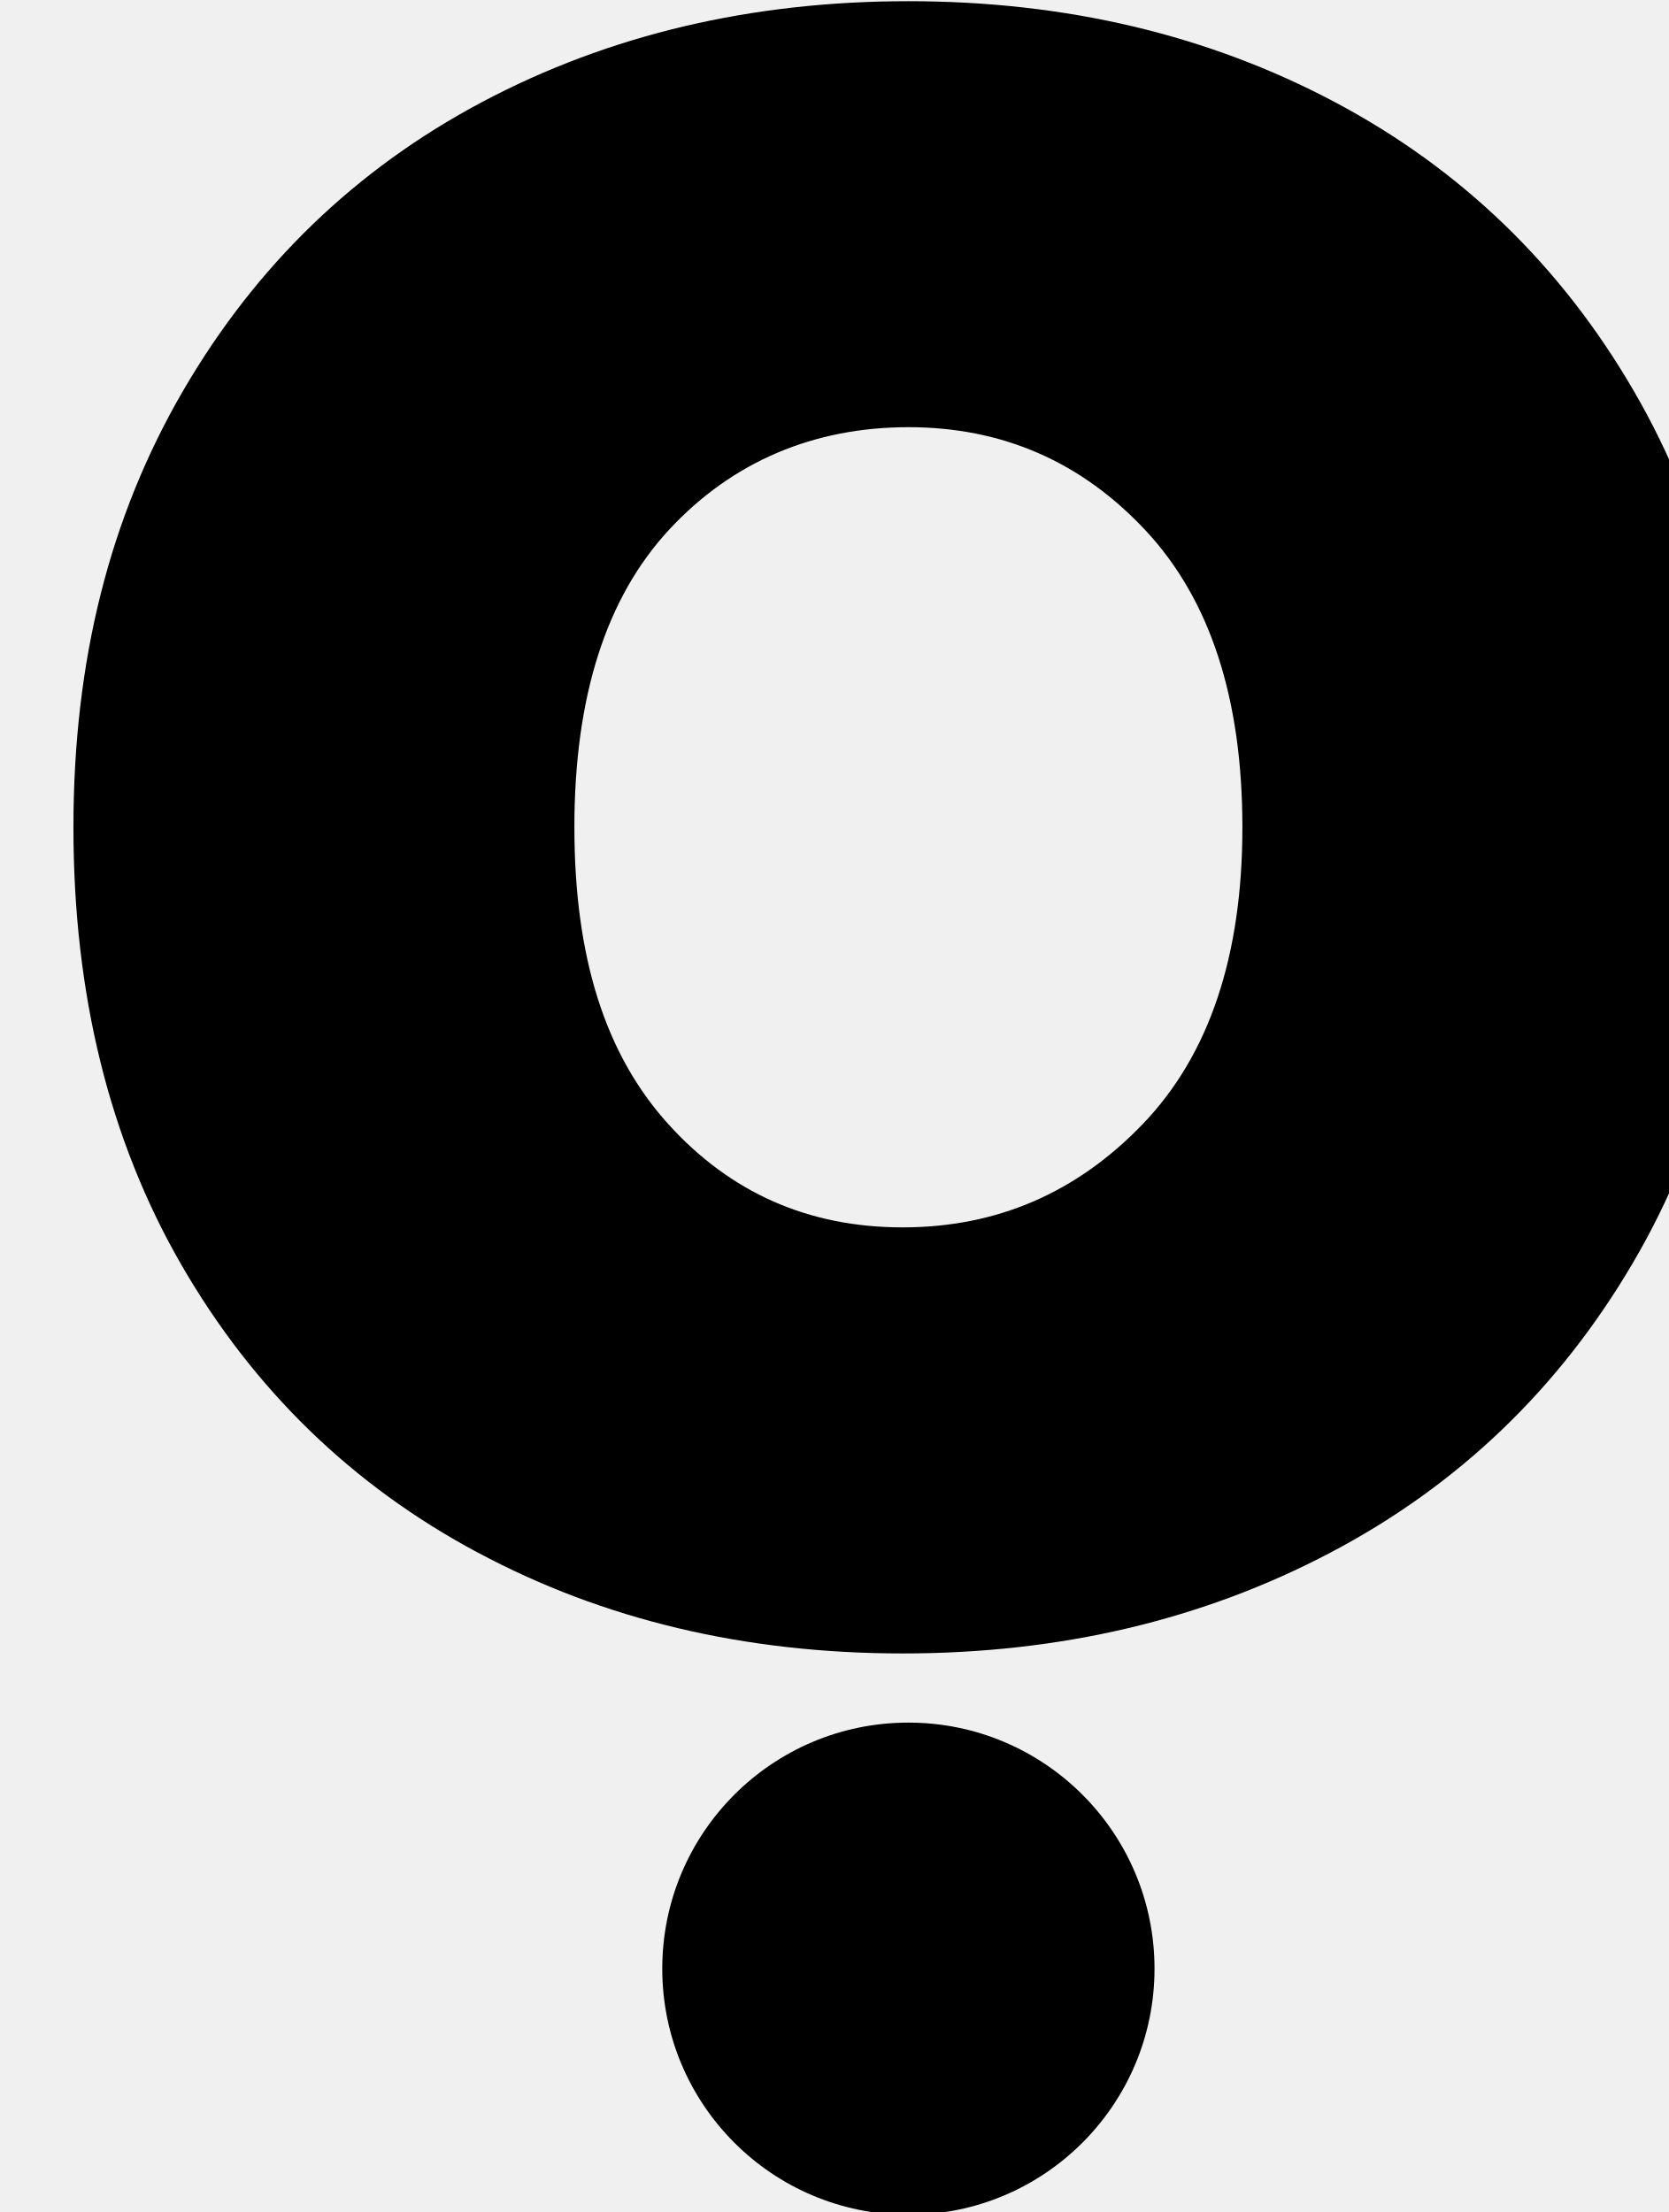
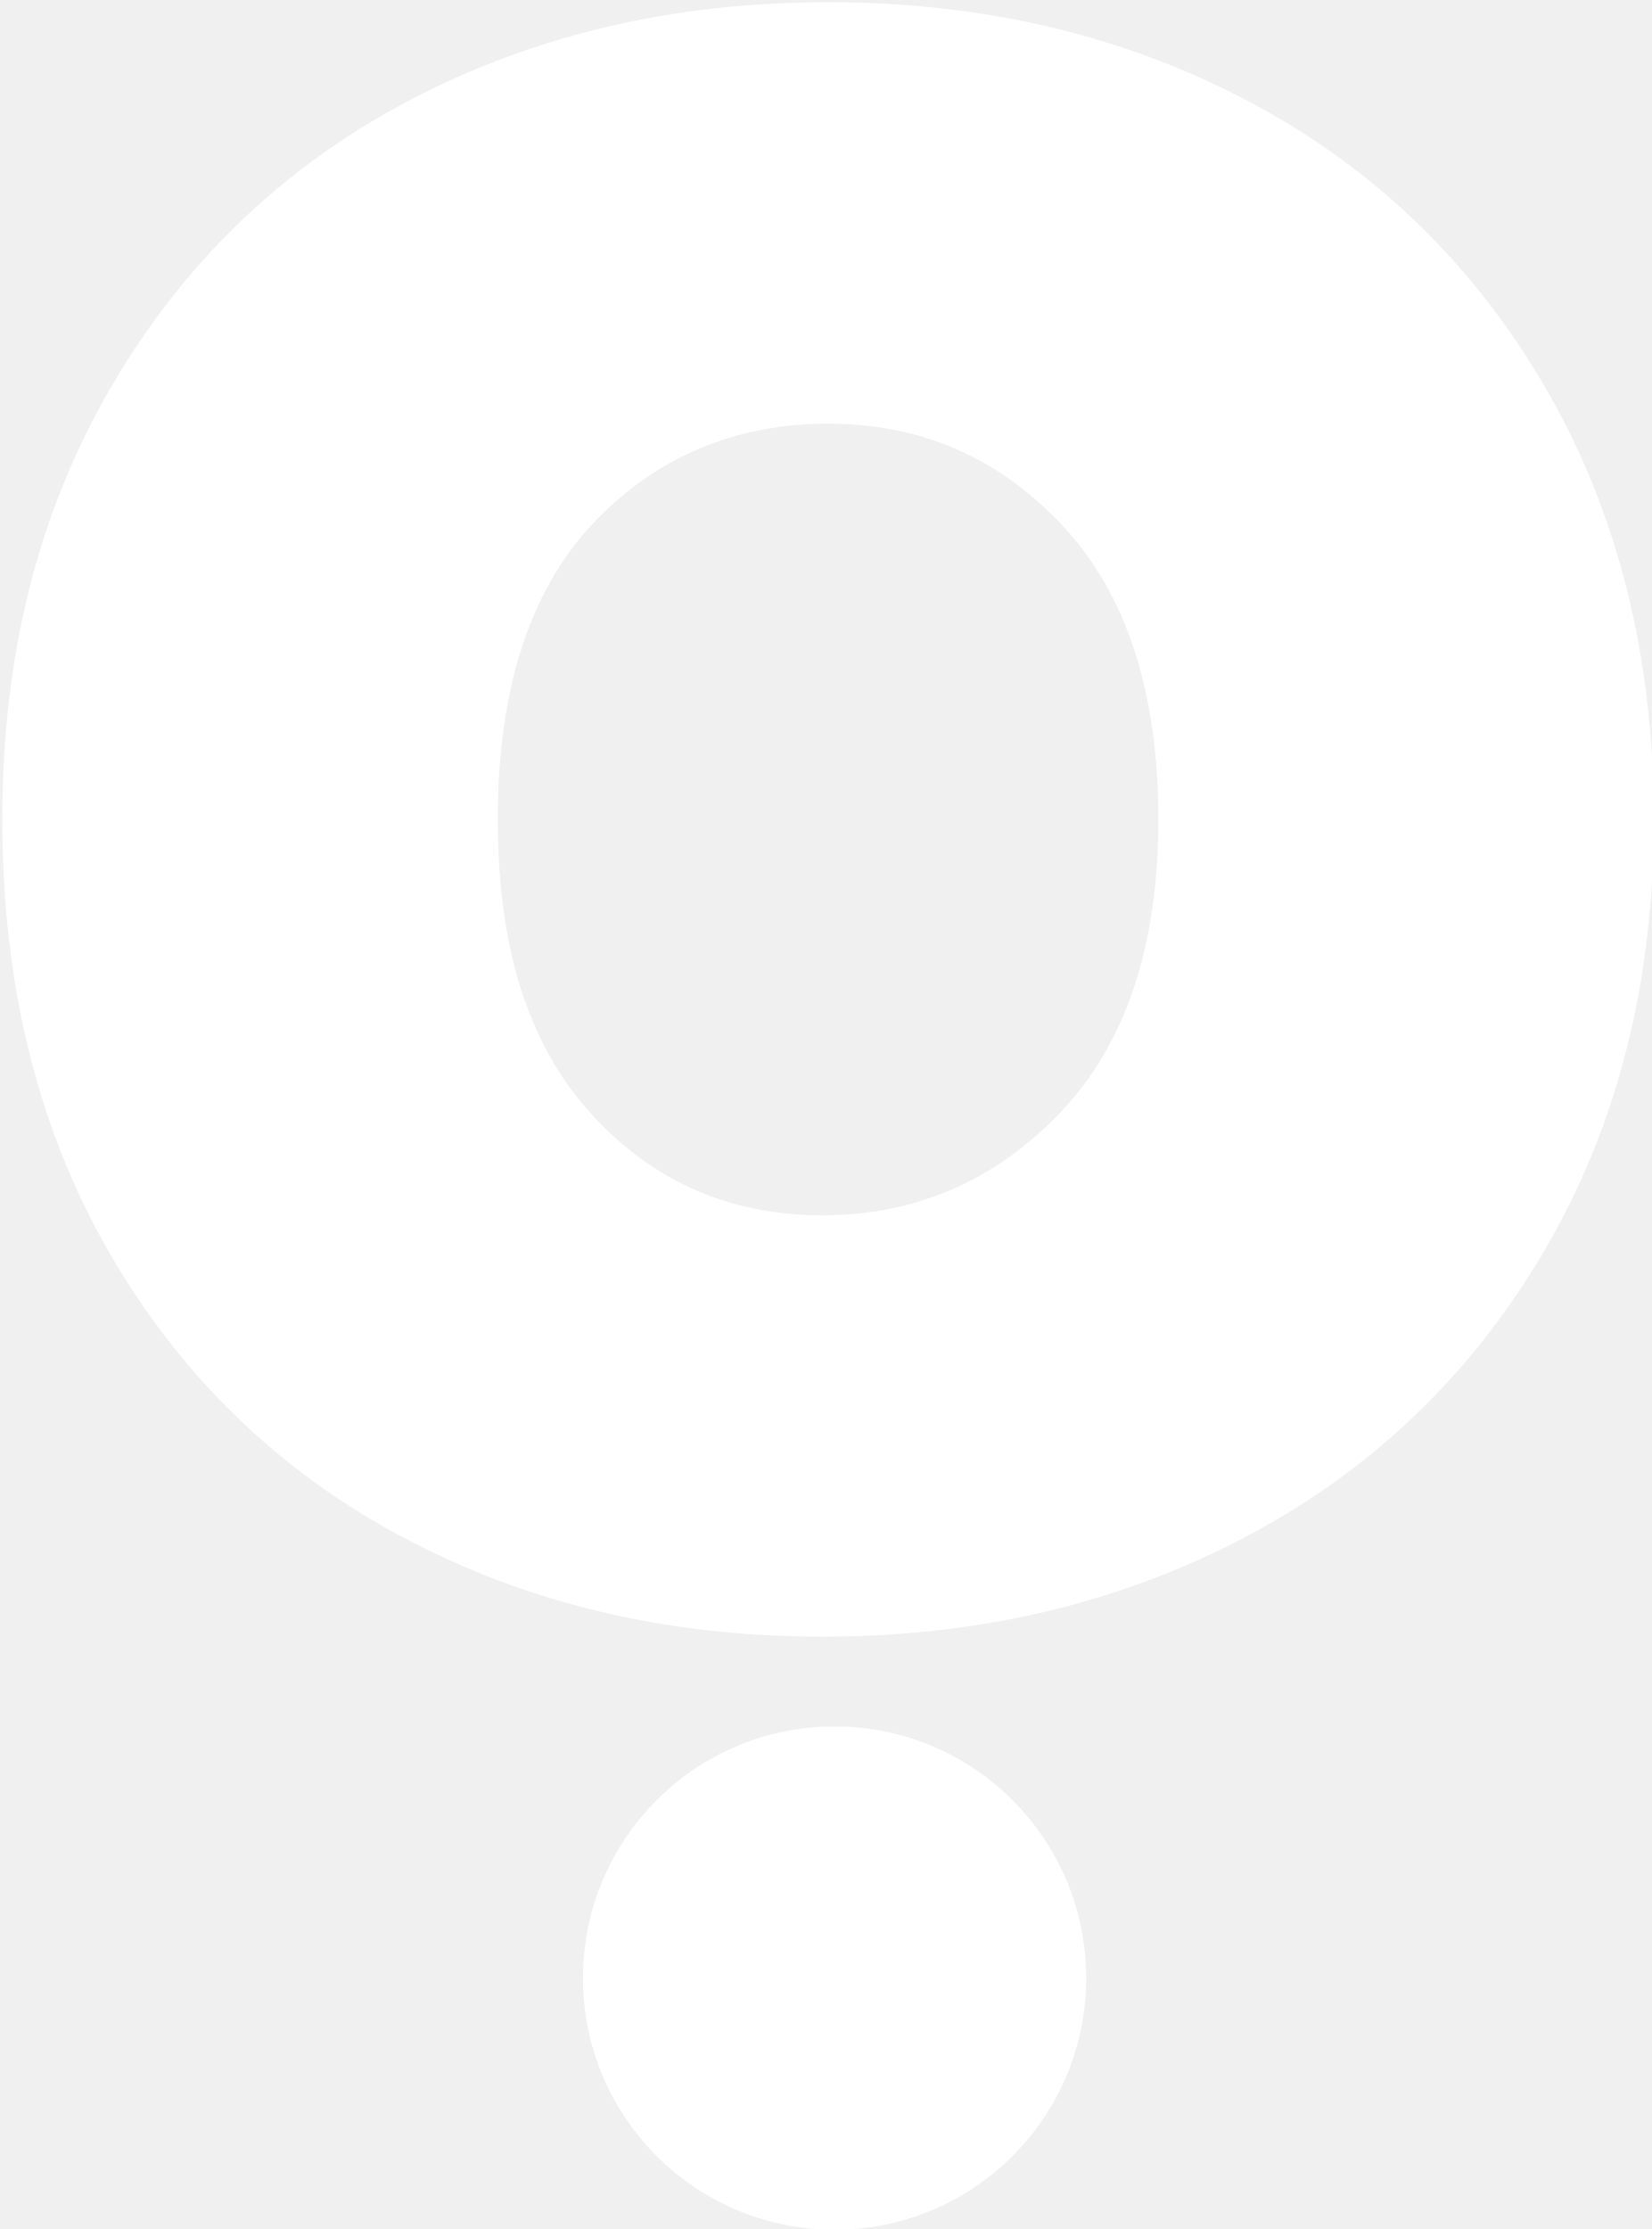
- <svg xmlns="http://www.w3.org/2000/svg" id="Layer_1" data-name="Layer 1" viewBox="332.41 180.43 180.24 238.92">
+ <svg xmlns="http://www.w3.org/2000/svg" id="Layer_1" data-name="Layer 1" viewBox="342.00 191.25 157.50 212.50">
  <defs>
-     
+     <style>
+       .cls-1 {
+         fill: #ffffff;
+       }
+     </style>
  </defs>
-   <path class="cls-1" d="M384.03,348.14c-13.58-7.25-24.25-17.62-32.03-31.09-7.77-13.47-11.66-29.23-11.66-47.26s3.93-33.53,11.81-47.1c7.88-13.57,18.66-23.99,32.34-31.25,13.68-7.25,29.02-10.88,46.02-10.88s32.34,3.63,46.02,10.88c13.68,7.26,24.46,17.67,32.34,31.25,7.88,13.58,11.82,29.28,11.82,47.1s-3.99,33.53-11.97,47.1c-7.98,13.58-18.86,24-32.65,31.25-13.79,7.26-29.18,10.88-46.17,10.88s-32.29-3.62-45.86-10.88ZM455.85,301.81c7.15-7.46,10.73-18.14,10.73-32.02s-3.47-24.56-10.42-32.03c-6.95-7.46-15.5-11.19-25.65-11.19s-18.97,3.68-25.81,11.04c-6.84,7.36-10.26,18.09-10.26,32.18s3.37,24.56,10.11,32.02c6.73,7.46,15.18,11.19,25.34,11.19s18.81-3.73,25.96-11.19Z" />
-   <circle class="cls-1" cx="430.51" cy="393.07" r="26.58" />
+   <path class="cls-1" d="M380.36,337.78c-11.86-6.33-21.17-15.38-27.96-27.15-6.79-11.76-10.18-25.52-10.18-41.26s3.44-29.27,10.32-41.13c6.88-11.85,16.29-20.95,28.23-27.28,11.94-6.33,25.34-9.5,40.18-9.5s28.23,3.17,40.18,9.5c11.94,6.34,21.35,15.43,28.23,27.28,6.88,11.86,10.32,25.56,10.32,41.13s-3.49,29.28-10.45,41.13c-6.97,11.86-16.47,20.95-28.5,27.28-12.04,6.34-25.48,9.5-40.31,9.5s-28.19-3.16-40.04-9.5ZM443.07,297.33c6.24-6.52,9.37-15.83,9.37-27.96s-3.03-21.45-9.09-27.96c-6.07-6.52-13.53-9.77-22.4-9.77s-16.56,3.22-22.53,9.64c-5.97,6.43-8.96,15.79-8.96,28.1s2.94,21.45,8.82,27.96c5.88,6.52,13.26,9.77,22.12,9.77s16.42-3.26,22.67-9.77Z" />
+   <circle class="cls-1" cx="421.57" cy="379.83" r="23.99" />
</svg>
